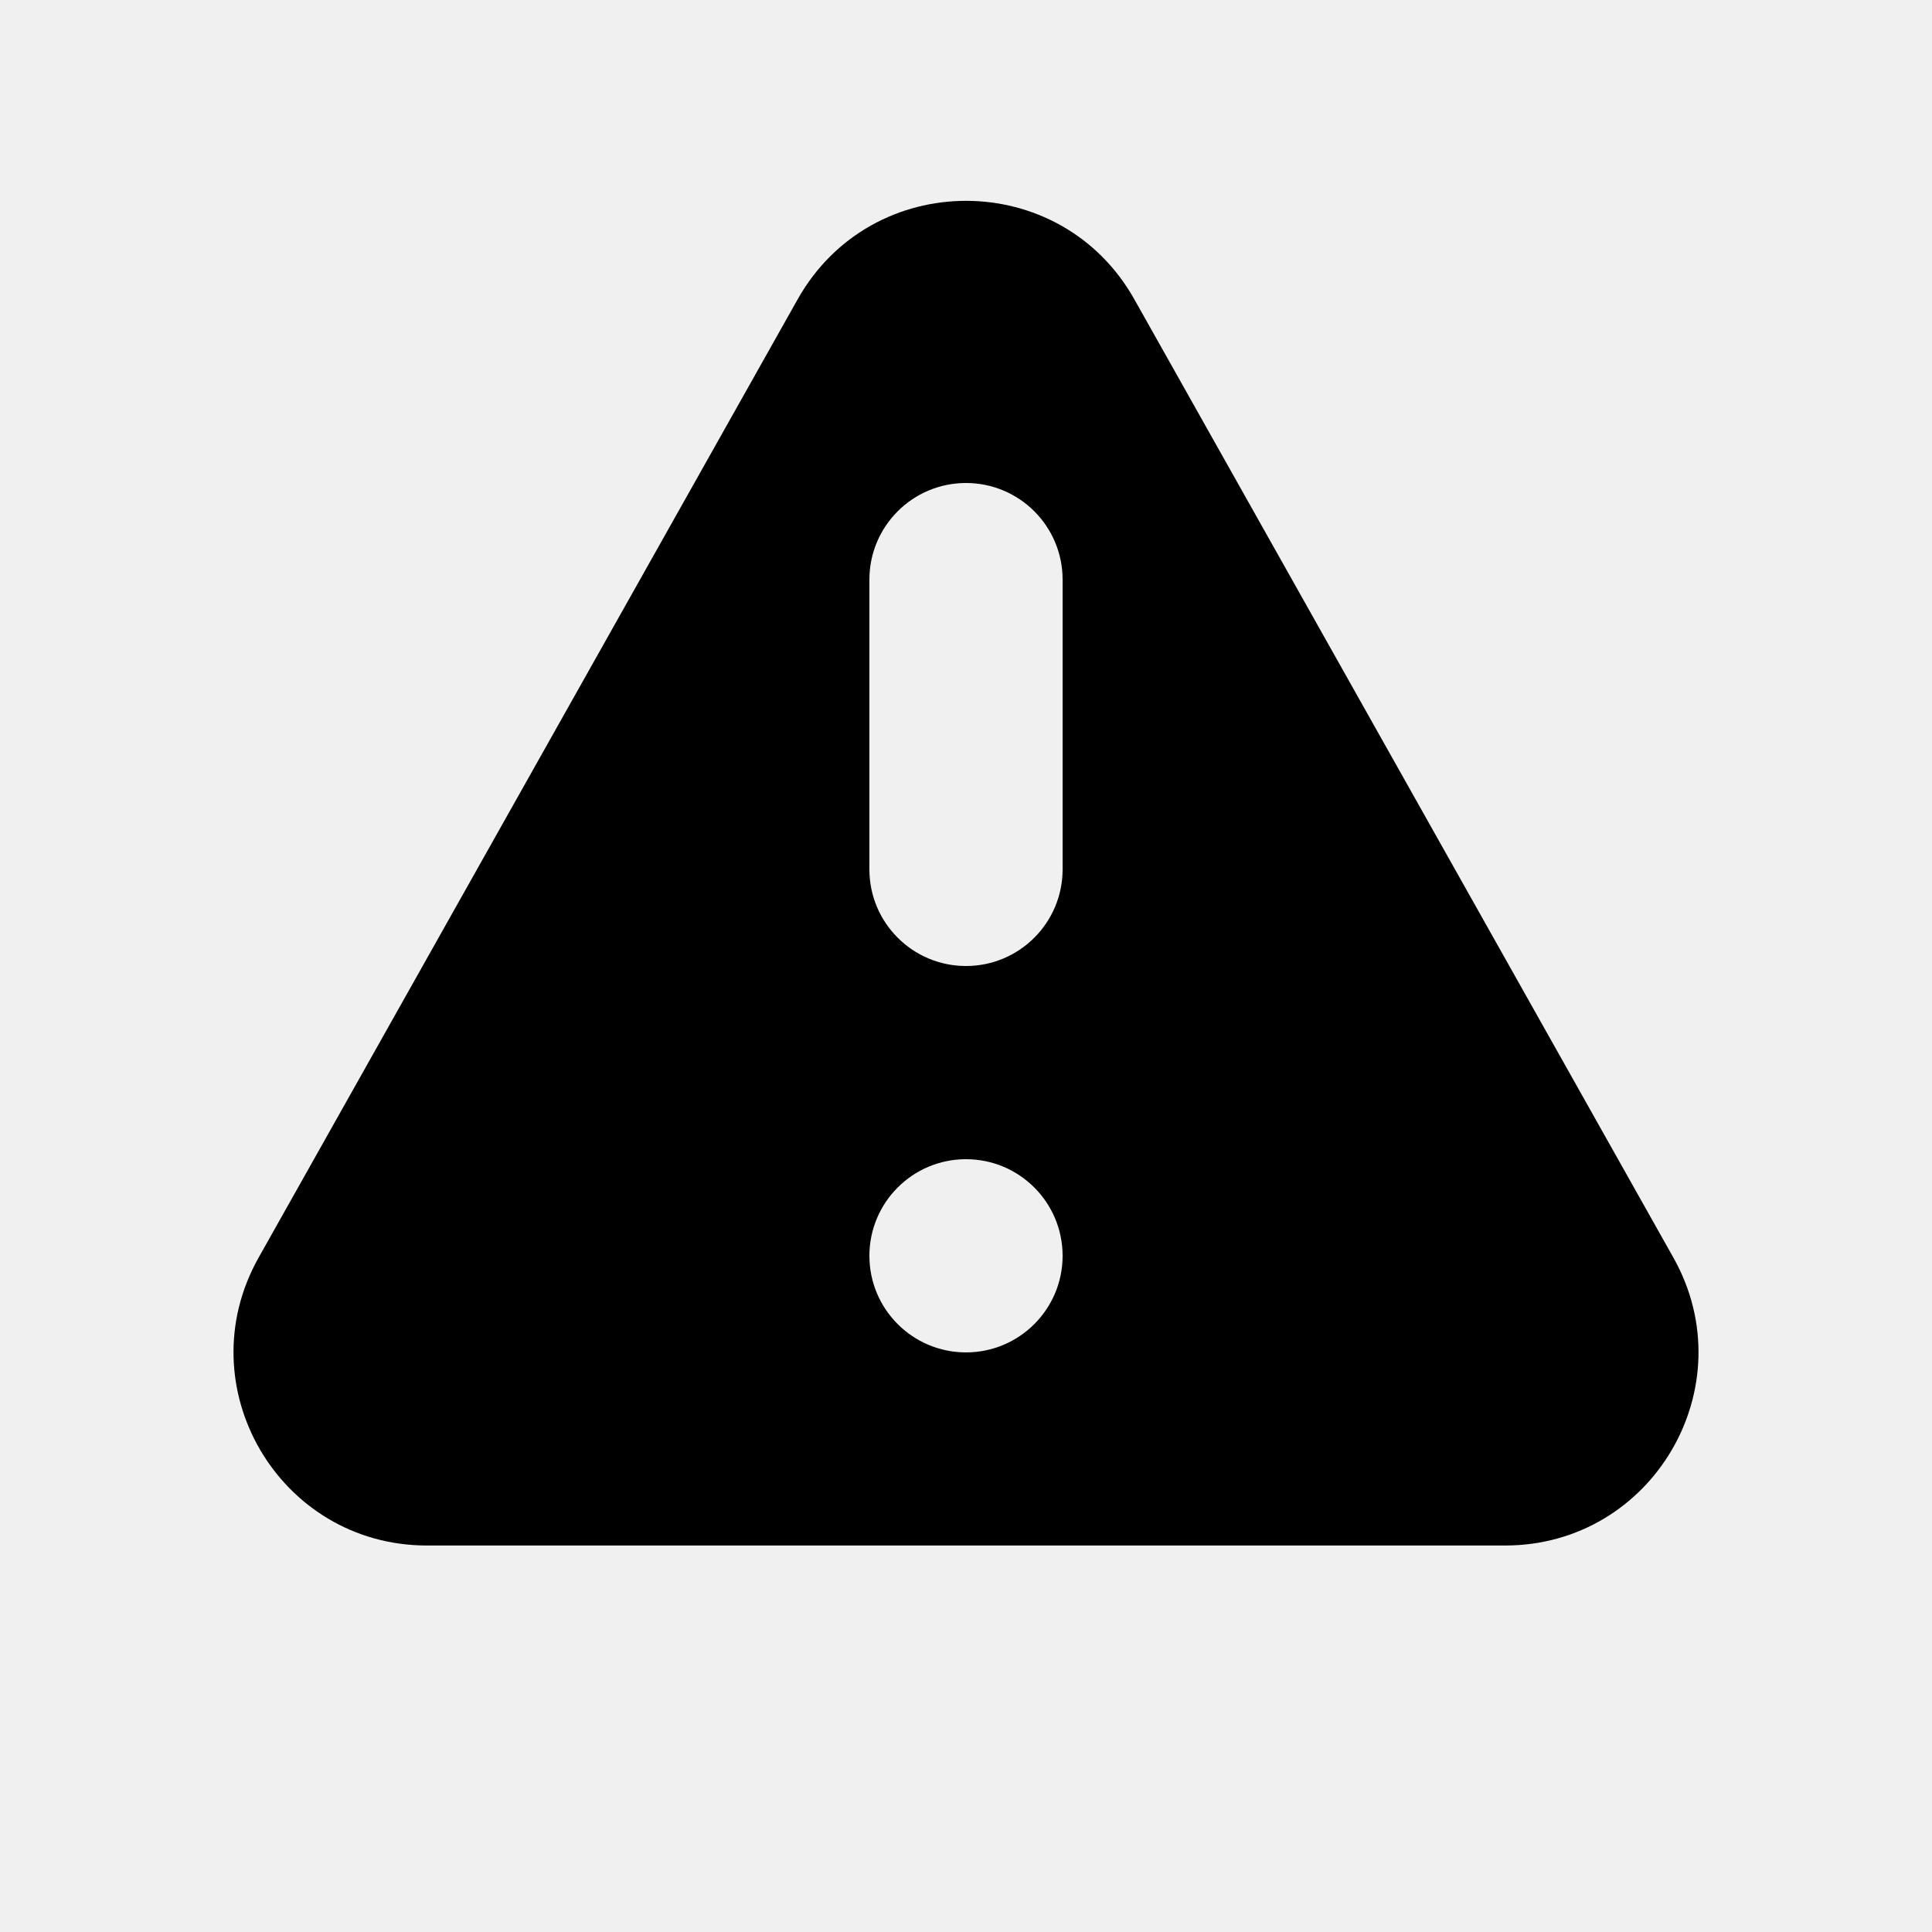
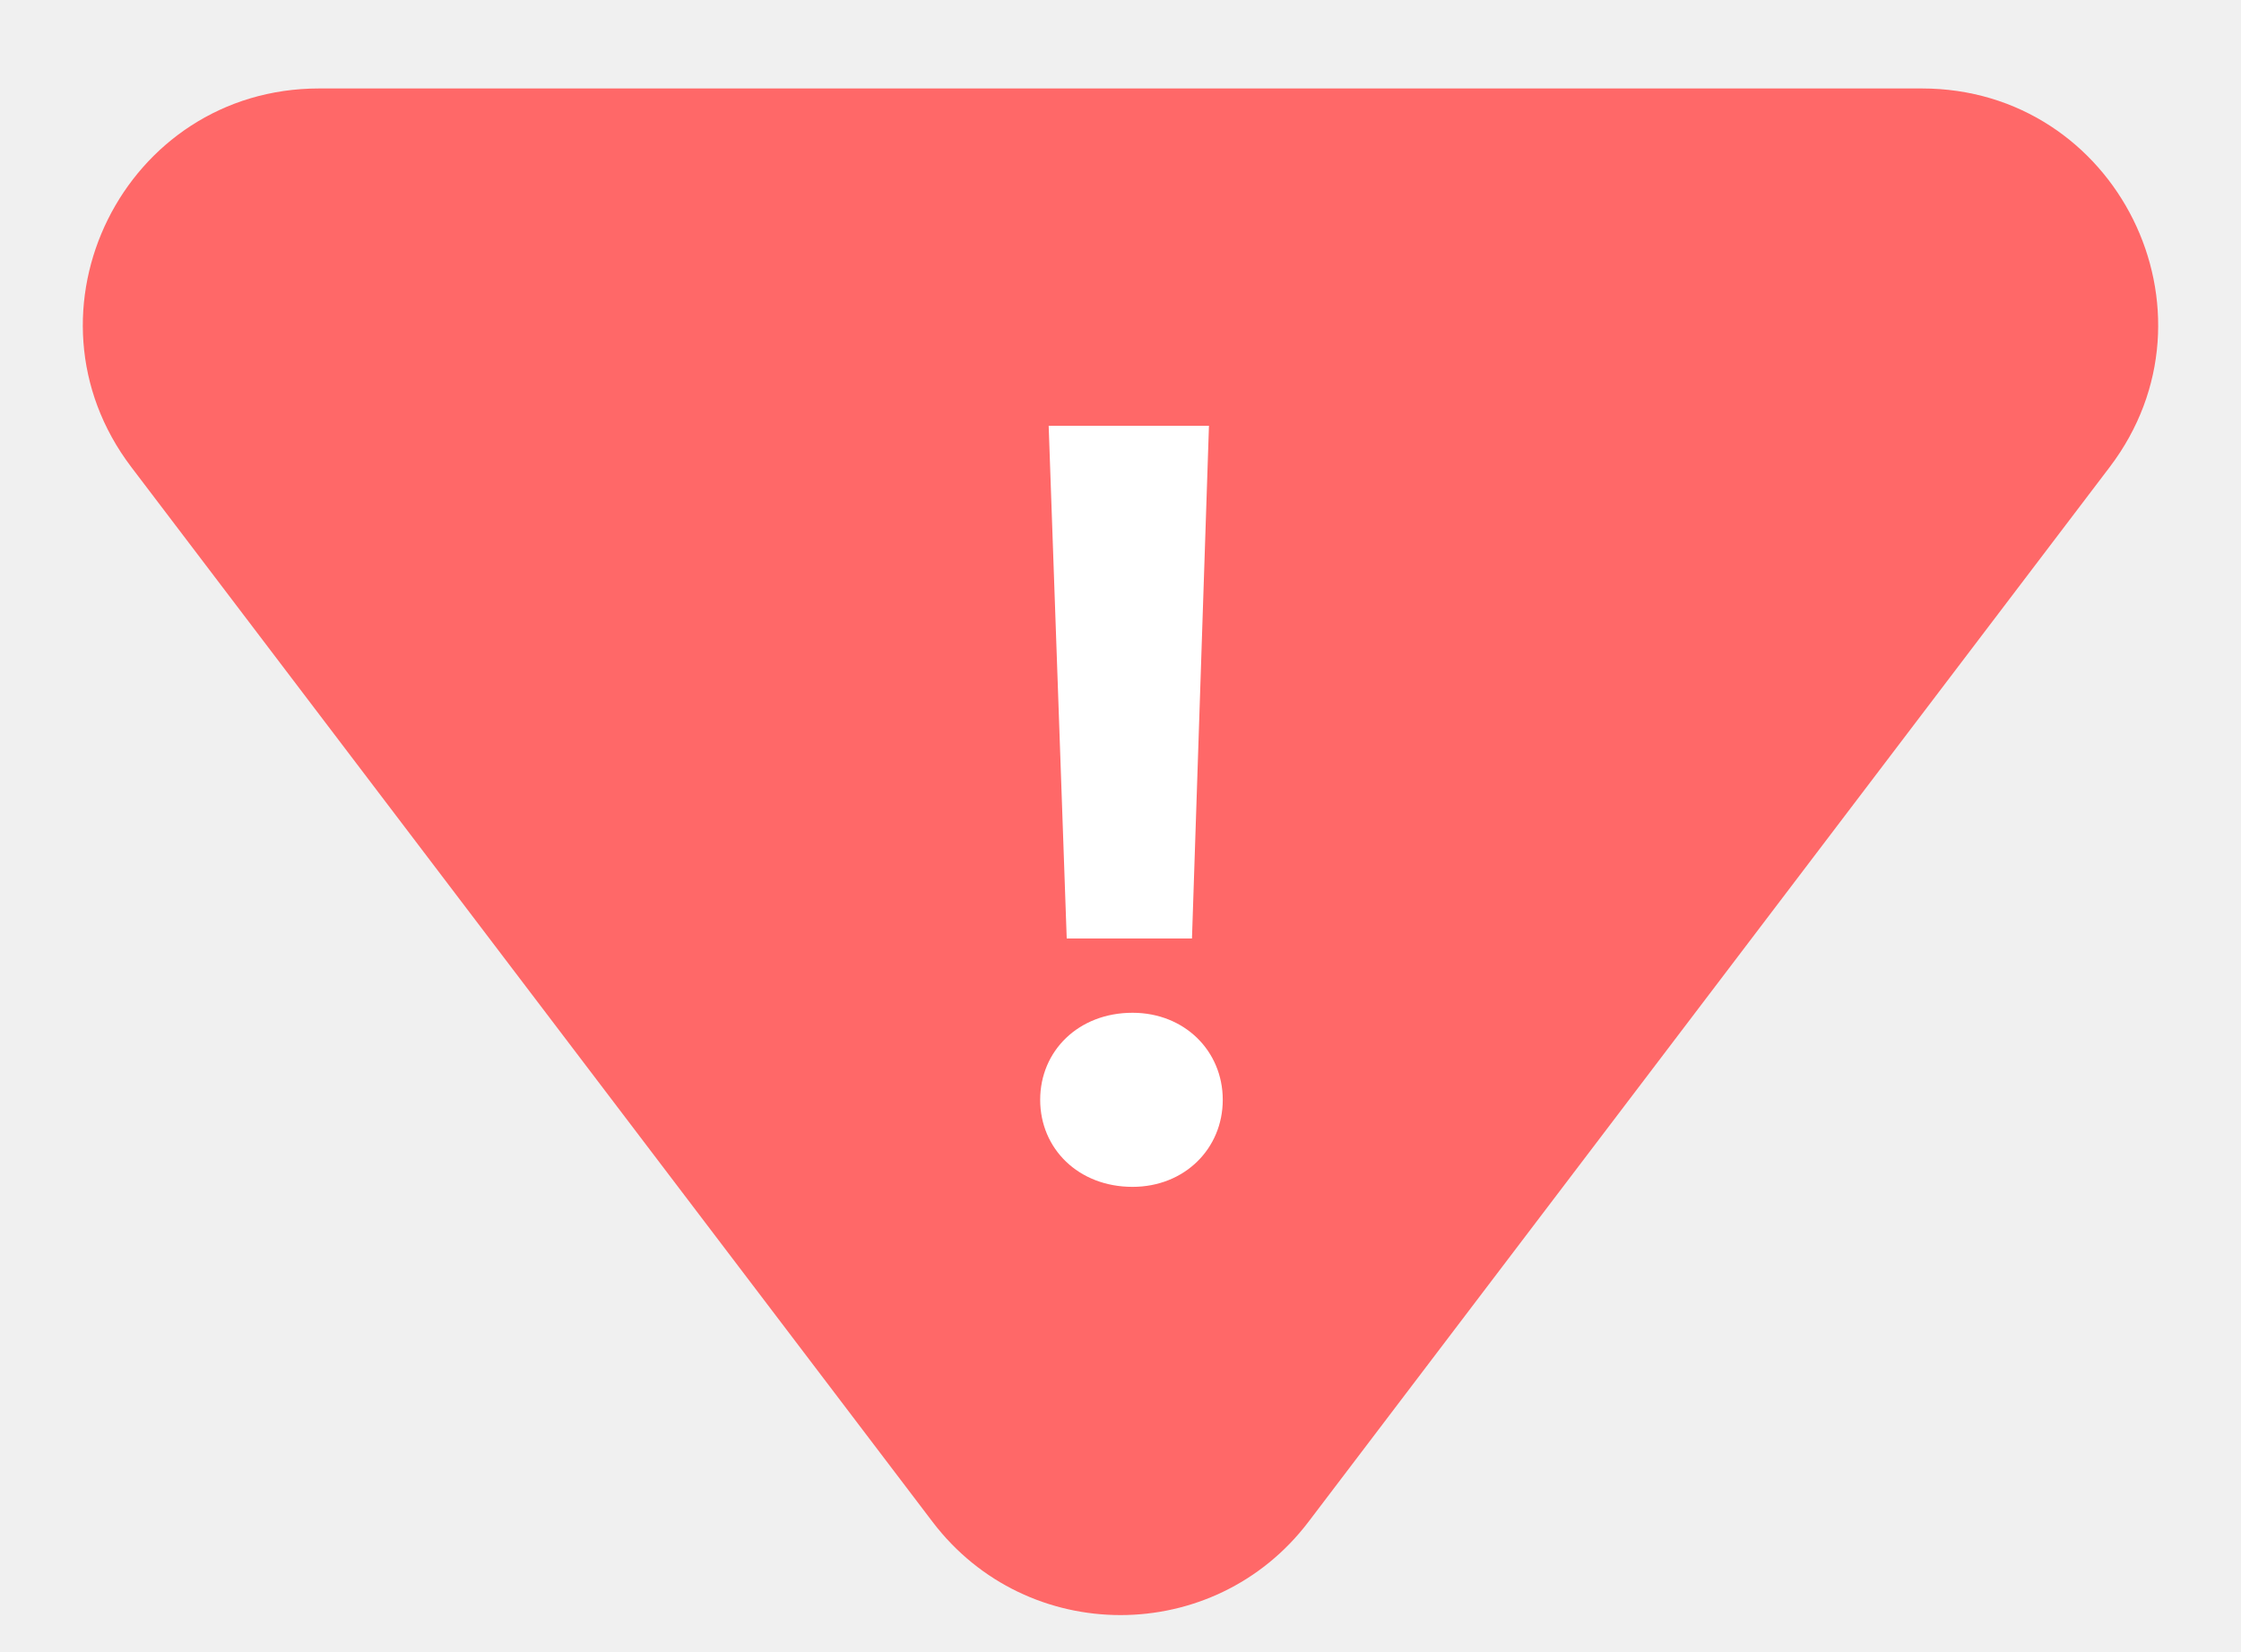
- <svg xmlns="http://www.w3.org/2000/svg" class="h-5 w-5" viewBox="0 0 20 20" fill="currentColor">
-   <path fill-rule="evenodd" d="M8.257 3.099c.765-1.36 2.722-1.36 3.486 0l5.58 9.92c.75 1.334-.213 2.98-1.742 2.98H4.42c-1.53 0-2.493-1.646-1.743-2.98l5.58-9.92zM11 13a1 1 0 11-2 0 1 1 0 012 0zm-1-8a1 1 0 00-1 1v3a1 1 0 002 0V6a1 1 0 00-1-1z" clip-rule="evenodd" />
+ <svg xmlns="http://www.w3.org/2000/svg" width="19" height="14" viewBox="0 0 19 14" fill="none">
+   <path d="M11.093 12.904C10.292 13.957 8.708 13.957 7.907 12.904L1.113 3.96C0.113 2.643 1.052 0.75 2.706 0.75L16.294 0.75C17.948 0.75 18.887 2.643 17.887 3.96L11.093 12.904Z" fill="#FF6868" />
+   <path d="M9.044 7.957H10.106L10.25 3.61H8.891L9.044 7.957ZM10.367 9.325C10.367 8.911 10.043 8.587 9.602 8.587C9.143 8.587 8.819 8.911 8.819 9.325C8.819 9.739 9.143 10.063 9.602 10.063C10.043 10.063 10.367 9.739 10.367 9.325Z" fill="white" />
</svg>
